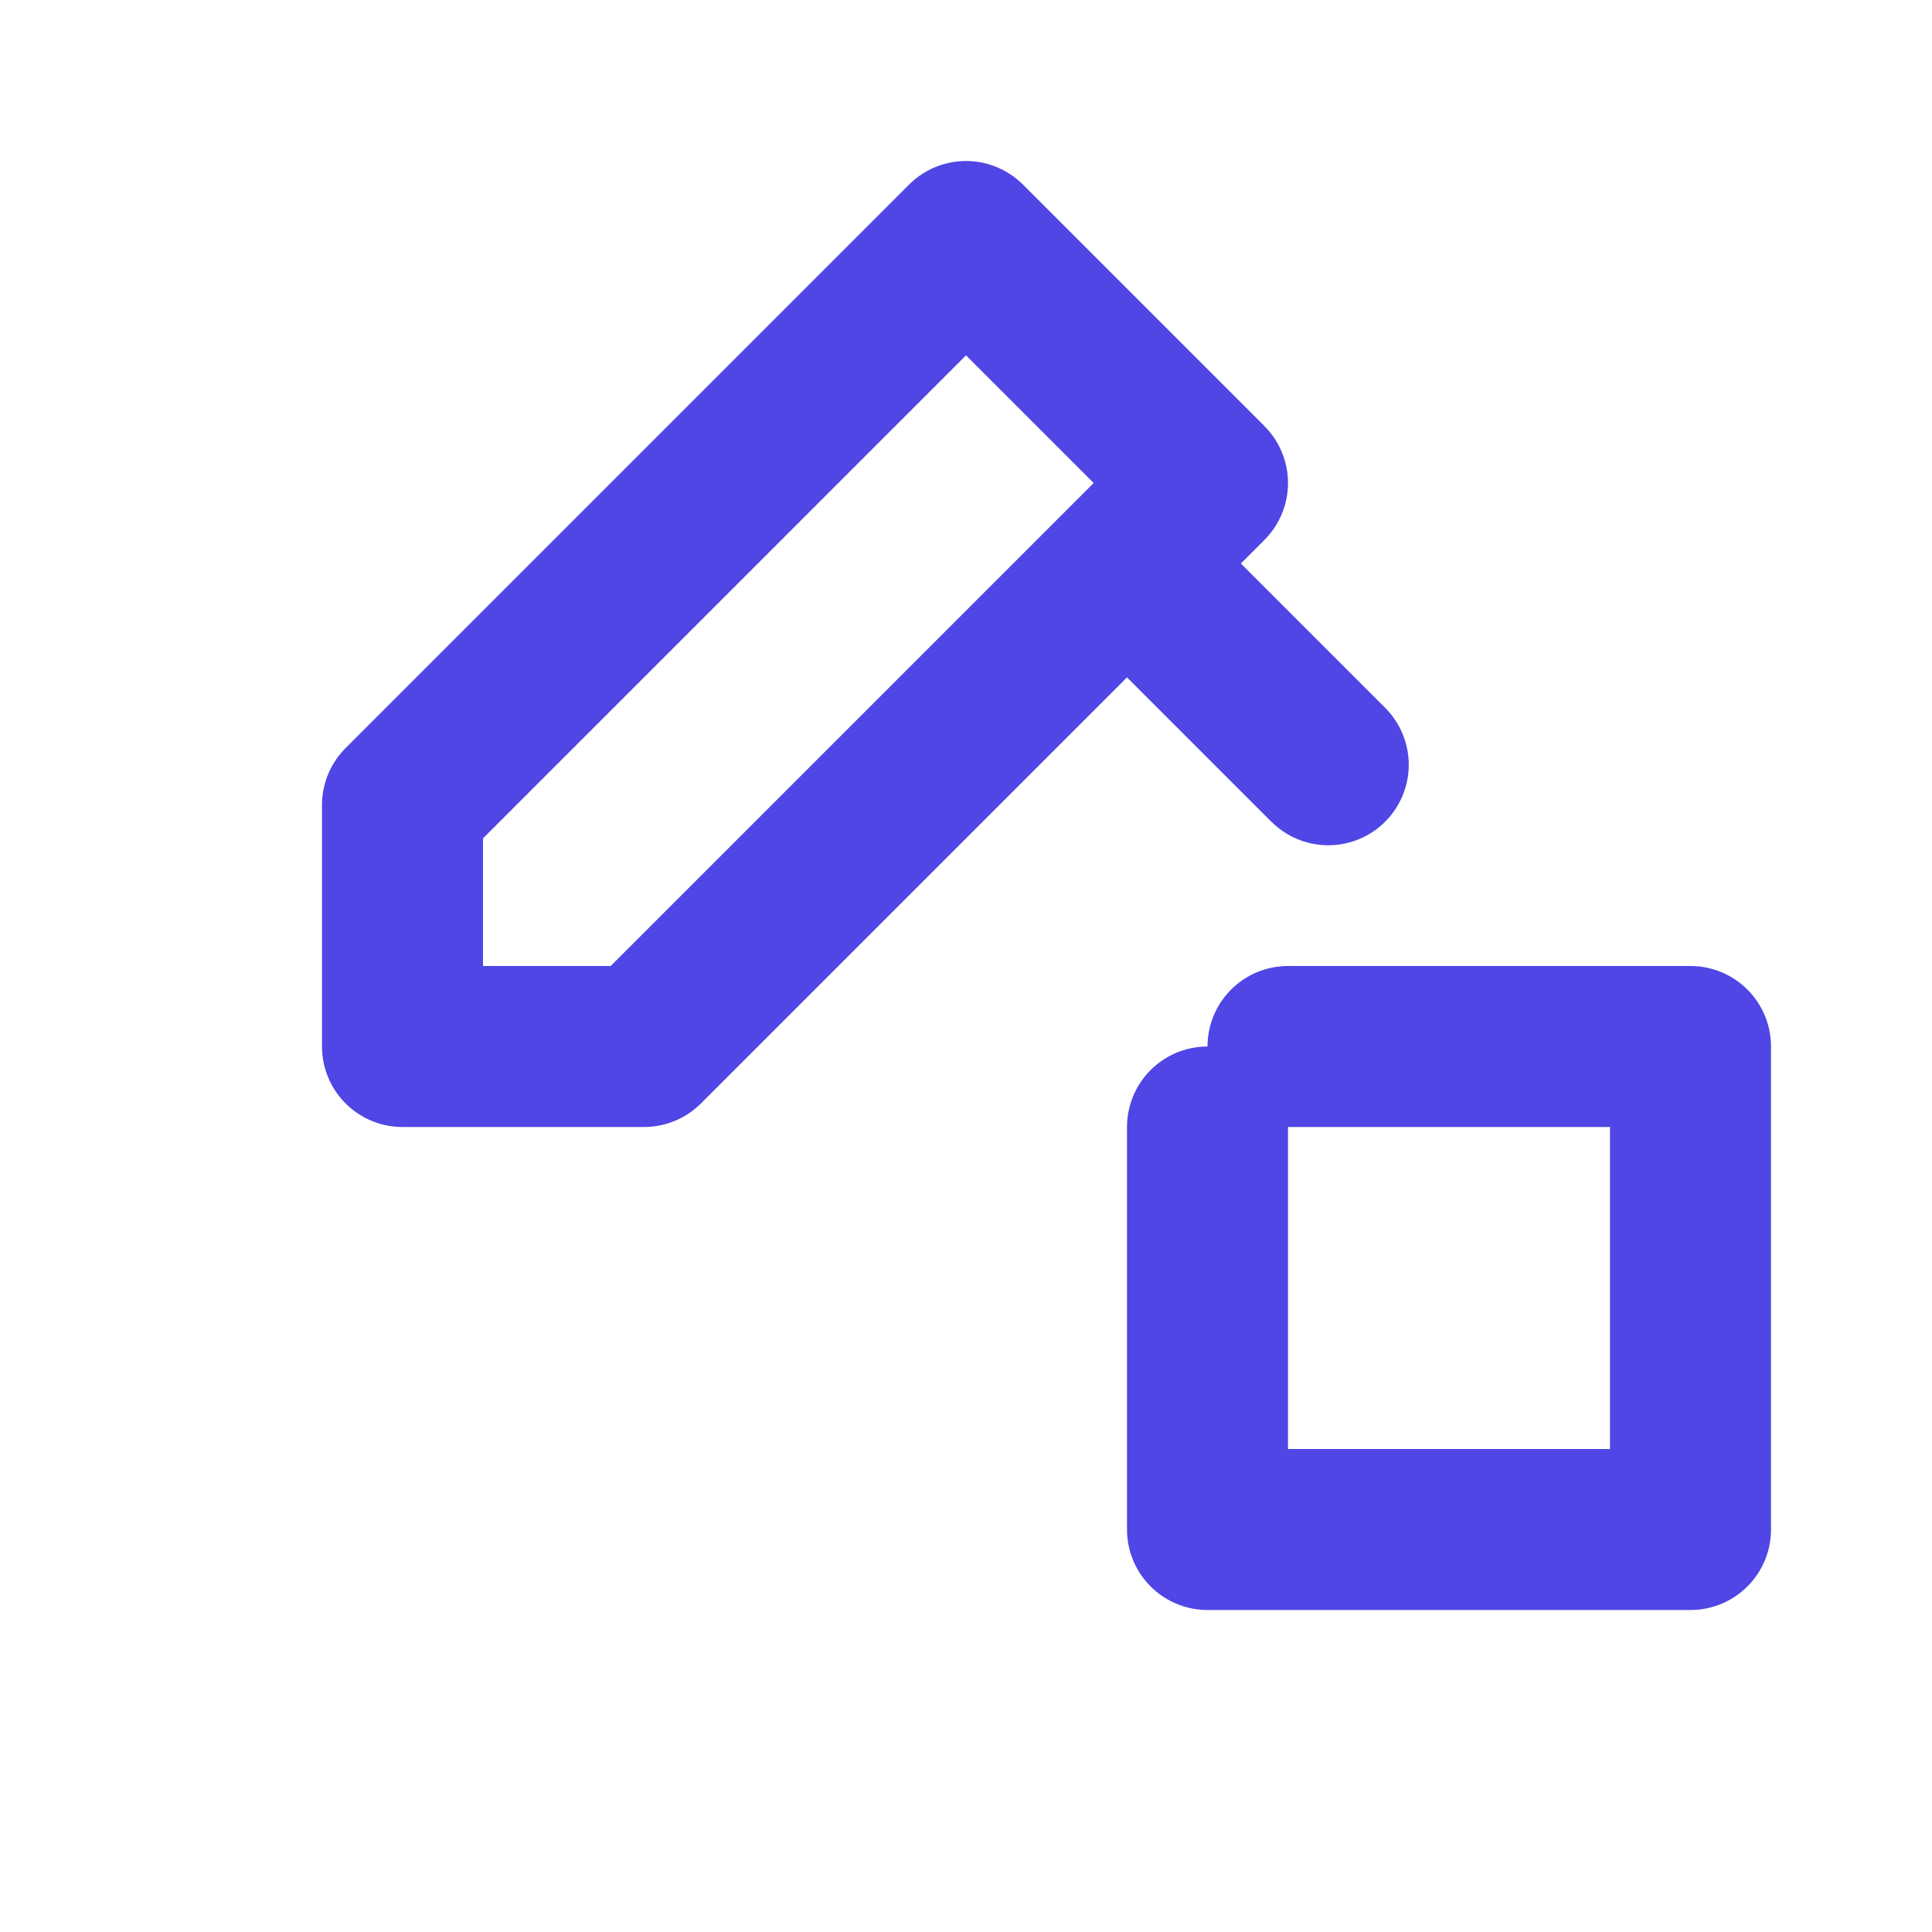
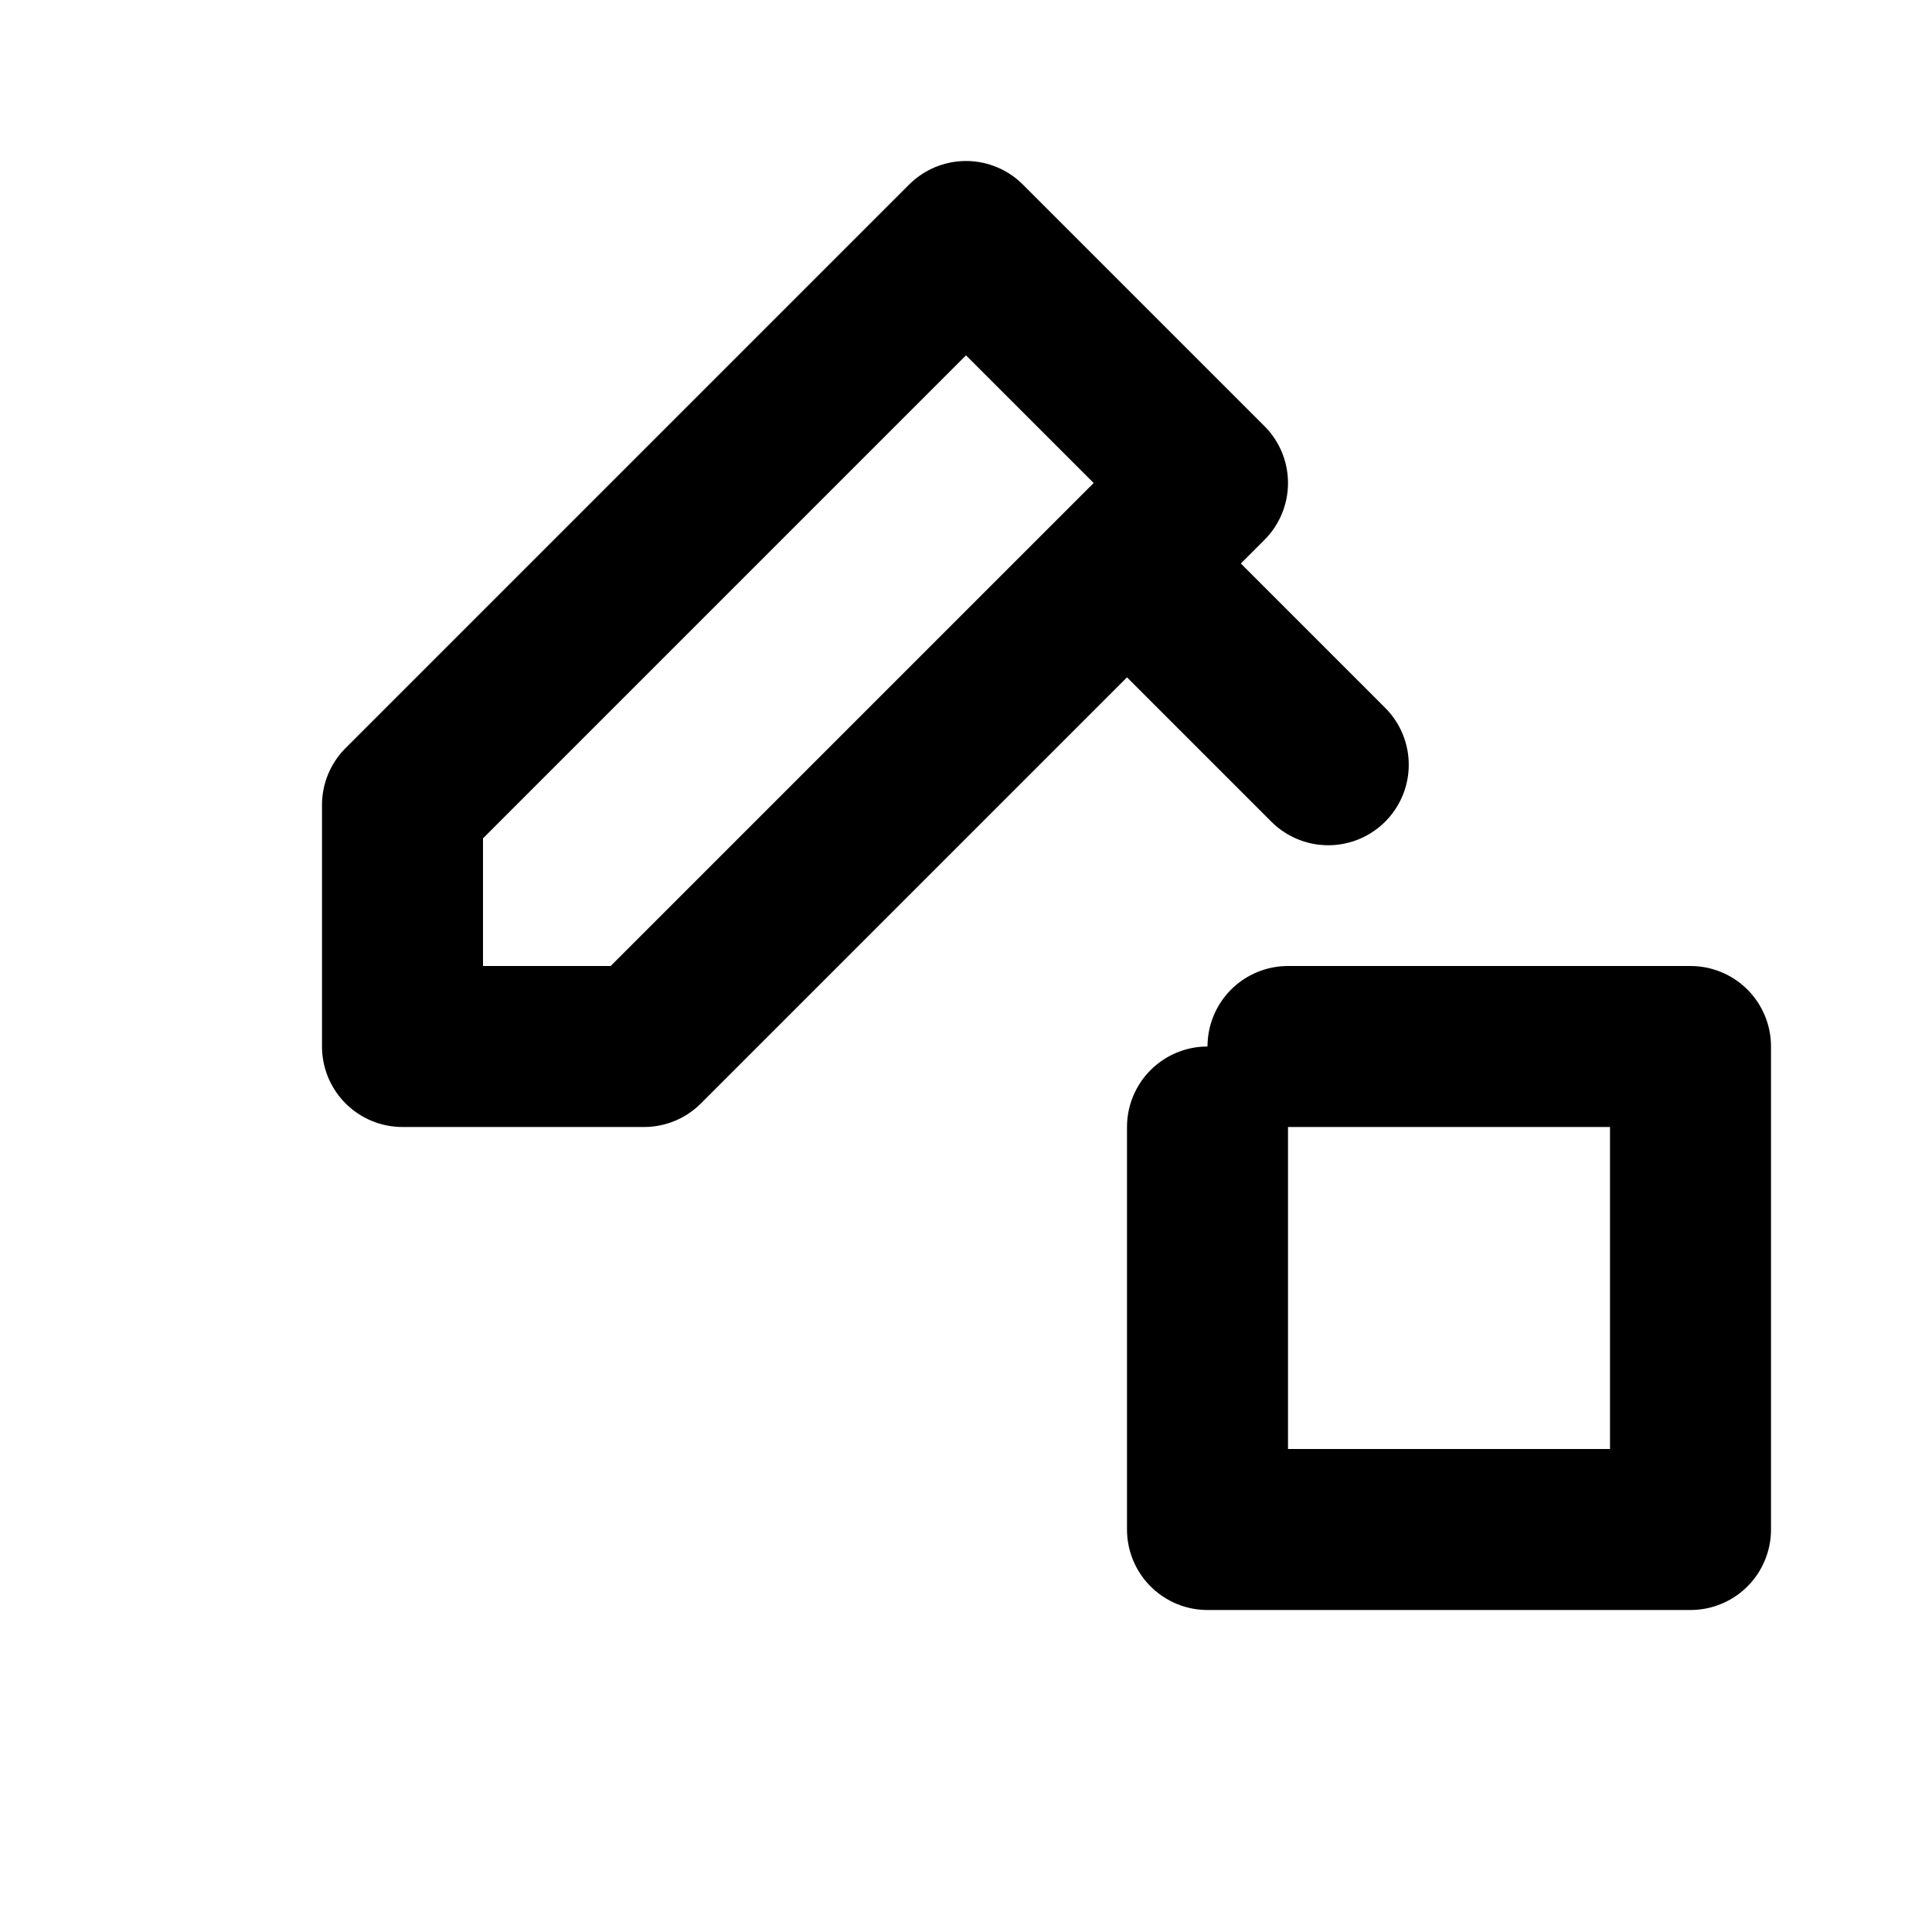
<svg xmlns="http://www.w3.org/2000/svg" width="24" height="24" viewBox="0 0 24 24" role="img" aria-hidden="true">
-   <g fill="none" stroke="#4F46E5" stroke-width="2" stroke-linecap="round" stroke-linejoin="round">
+   <g fill="none" stroke="currentColor" stroke-width="2" stroke-linecap="round" stroke-linejoin="round">
    <path d="M14.5 7.5l2 2" />
    <path d="M12 3l3 3-7 7H5V10l7-7z" />
    <path d="M16 13h5v6h-6v-5" />
  </g>
</svg>
